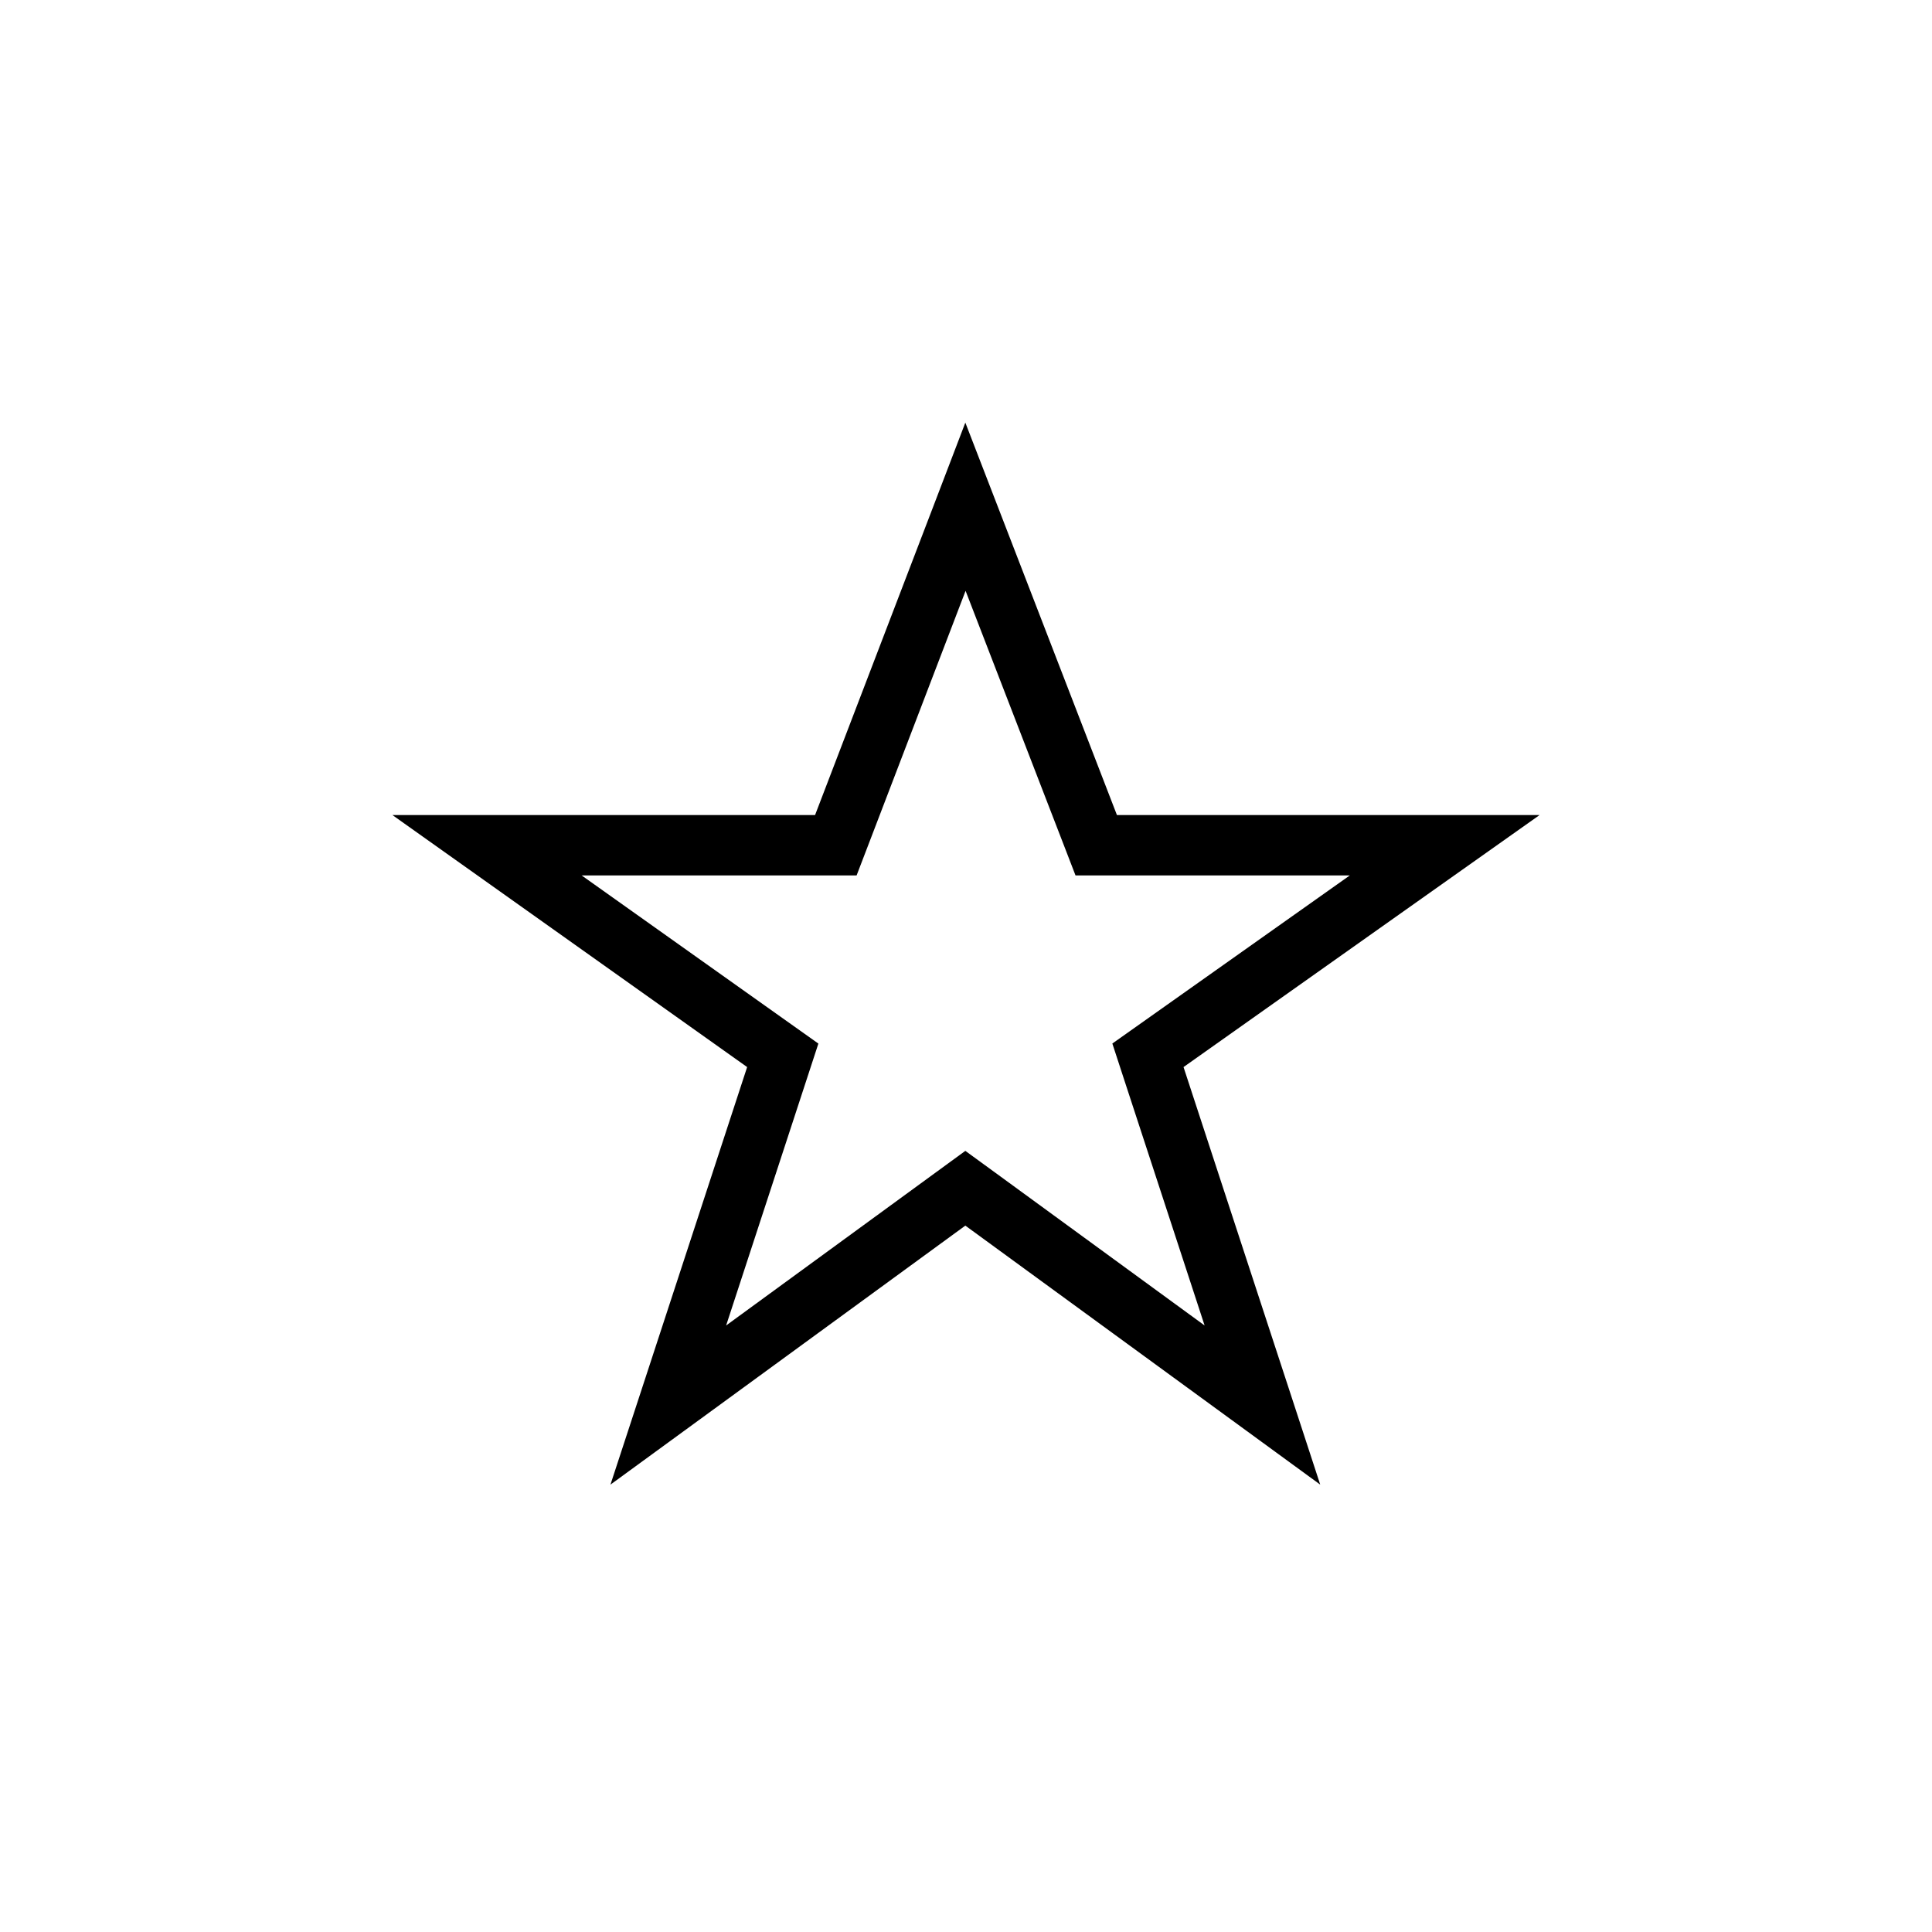
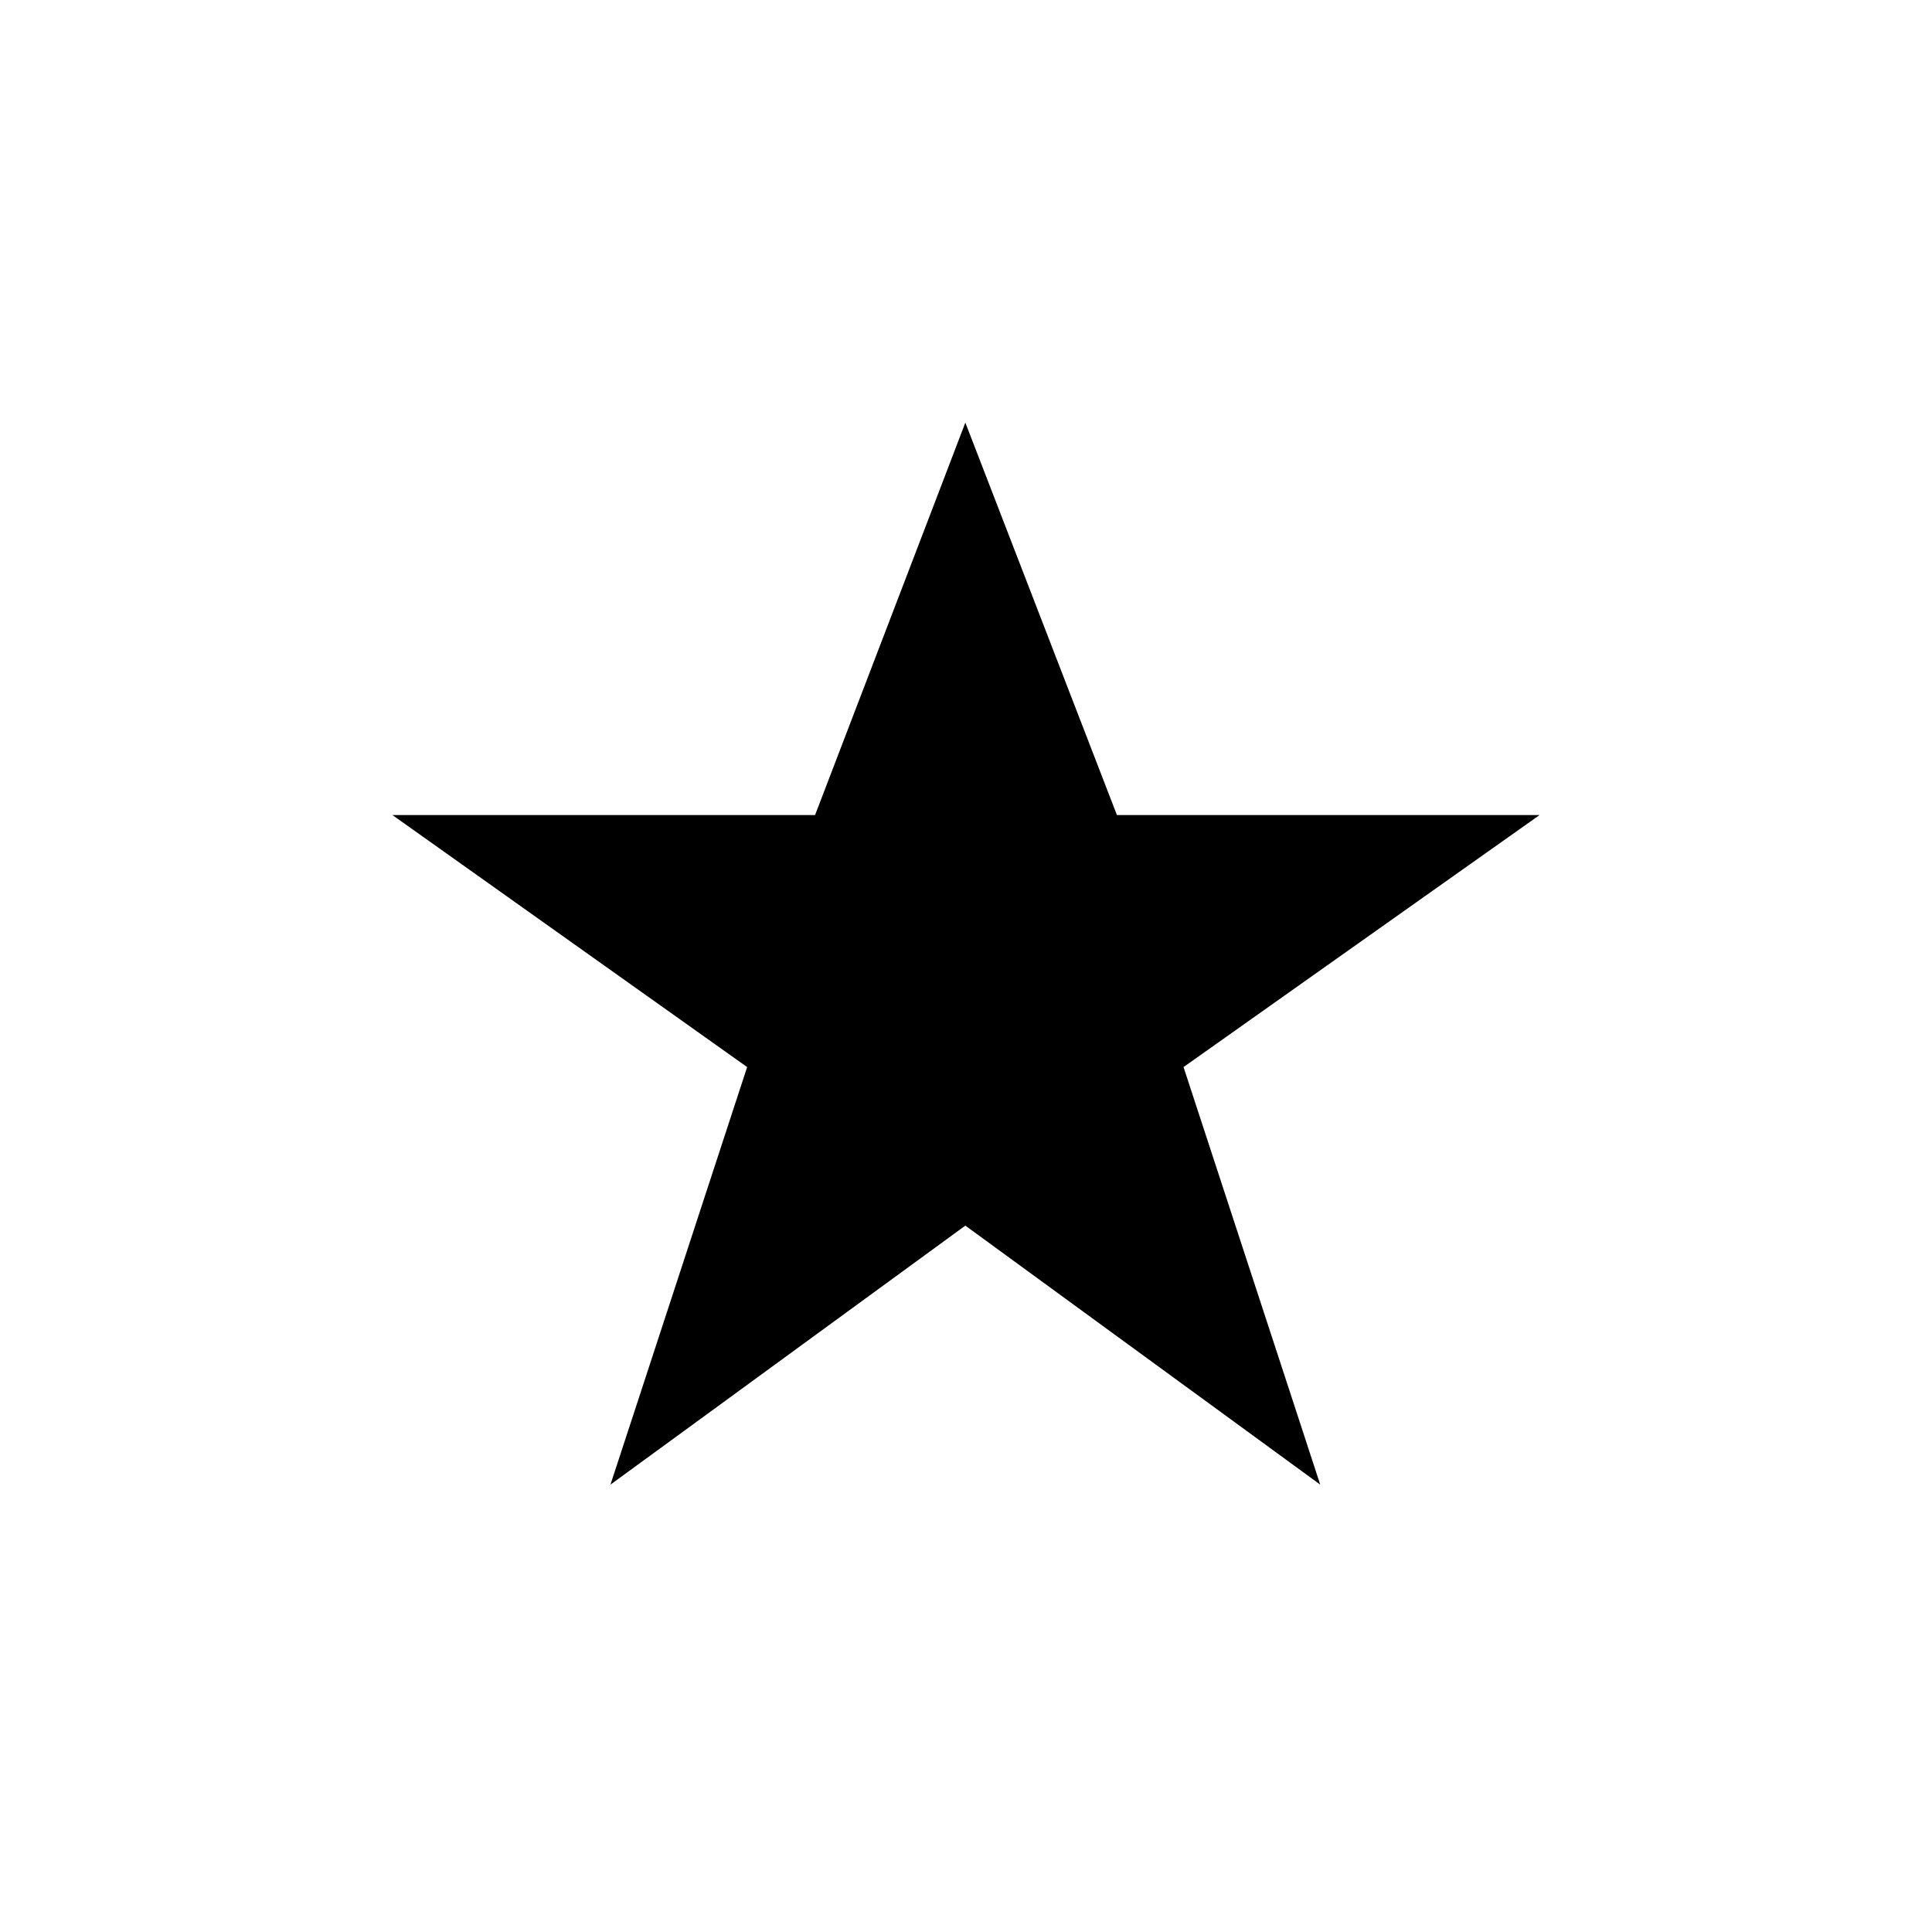
<svg xmlns="http://www.w3.org/2000/svg" width="32" height="32" viewBox="0 0 32 32" fill="none">
-   <path fill-rule="evenodd" clip-rule="evenodd" d="M18.5 13.5L16.527 8.392L15.989 7L15.456 8.394L13.5 13.5H8.227H6.5L7.908 14.5L12.375 17.674L10.644 22.963L10.111 24.59L11.494 23.581L15.989 20.3L20.485 23.581L21.867 24.59L21.335 22.963L19.603 17.674L24.087 14.5L25.5 13.5H23.769H18.5ZM22.357 14.5H18.5H17.814L17.567 13.86L15.993 9.786L14.434 13.858L14.188 14.5H13.5H9.634L12.955 16.859L13.555 17.285L13.326 17.985L12.027 21.954L15.4 19.492L15.989 19.062L16.579 19.492L19.952 21.954L18.653 17.985L18.424 17.284L19.026 16.858L22.357 14.5Z" fill="black" />
+   <path fillRule="evenodd" clip-rule="evenodd" d="M18.5 13.5L16.527 8.392L15.989 7L15.456 8.394L13.5 13.5H8.227H6.5L7.908 14.5L12.375 17.674L10.644 22.963L10.111 24.59L11.494 23.581L15.989 20.3L20.485 23.581L21.867 24.59L21.335 22.963L19.603 17.674L24.087 14.5L25.5 13.5H23.769H18.5ZM22.357 14.5H18.5H17.814L17.567 13.86L15.993 9.786L14.434 13.858L14.188 14.5H13.5H9.634L12.955 16.859L13.555 17.285L13.326 17.985L12.027 21.954L15.4 19.492L15.989 19.062L16.579 19.492L19.952 21.954L18.653 17.985L18.424 17.284L19.026 16.858L22.357 14.5Z" fill="black" />
</svg>
